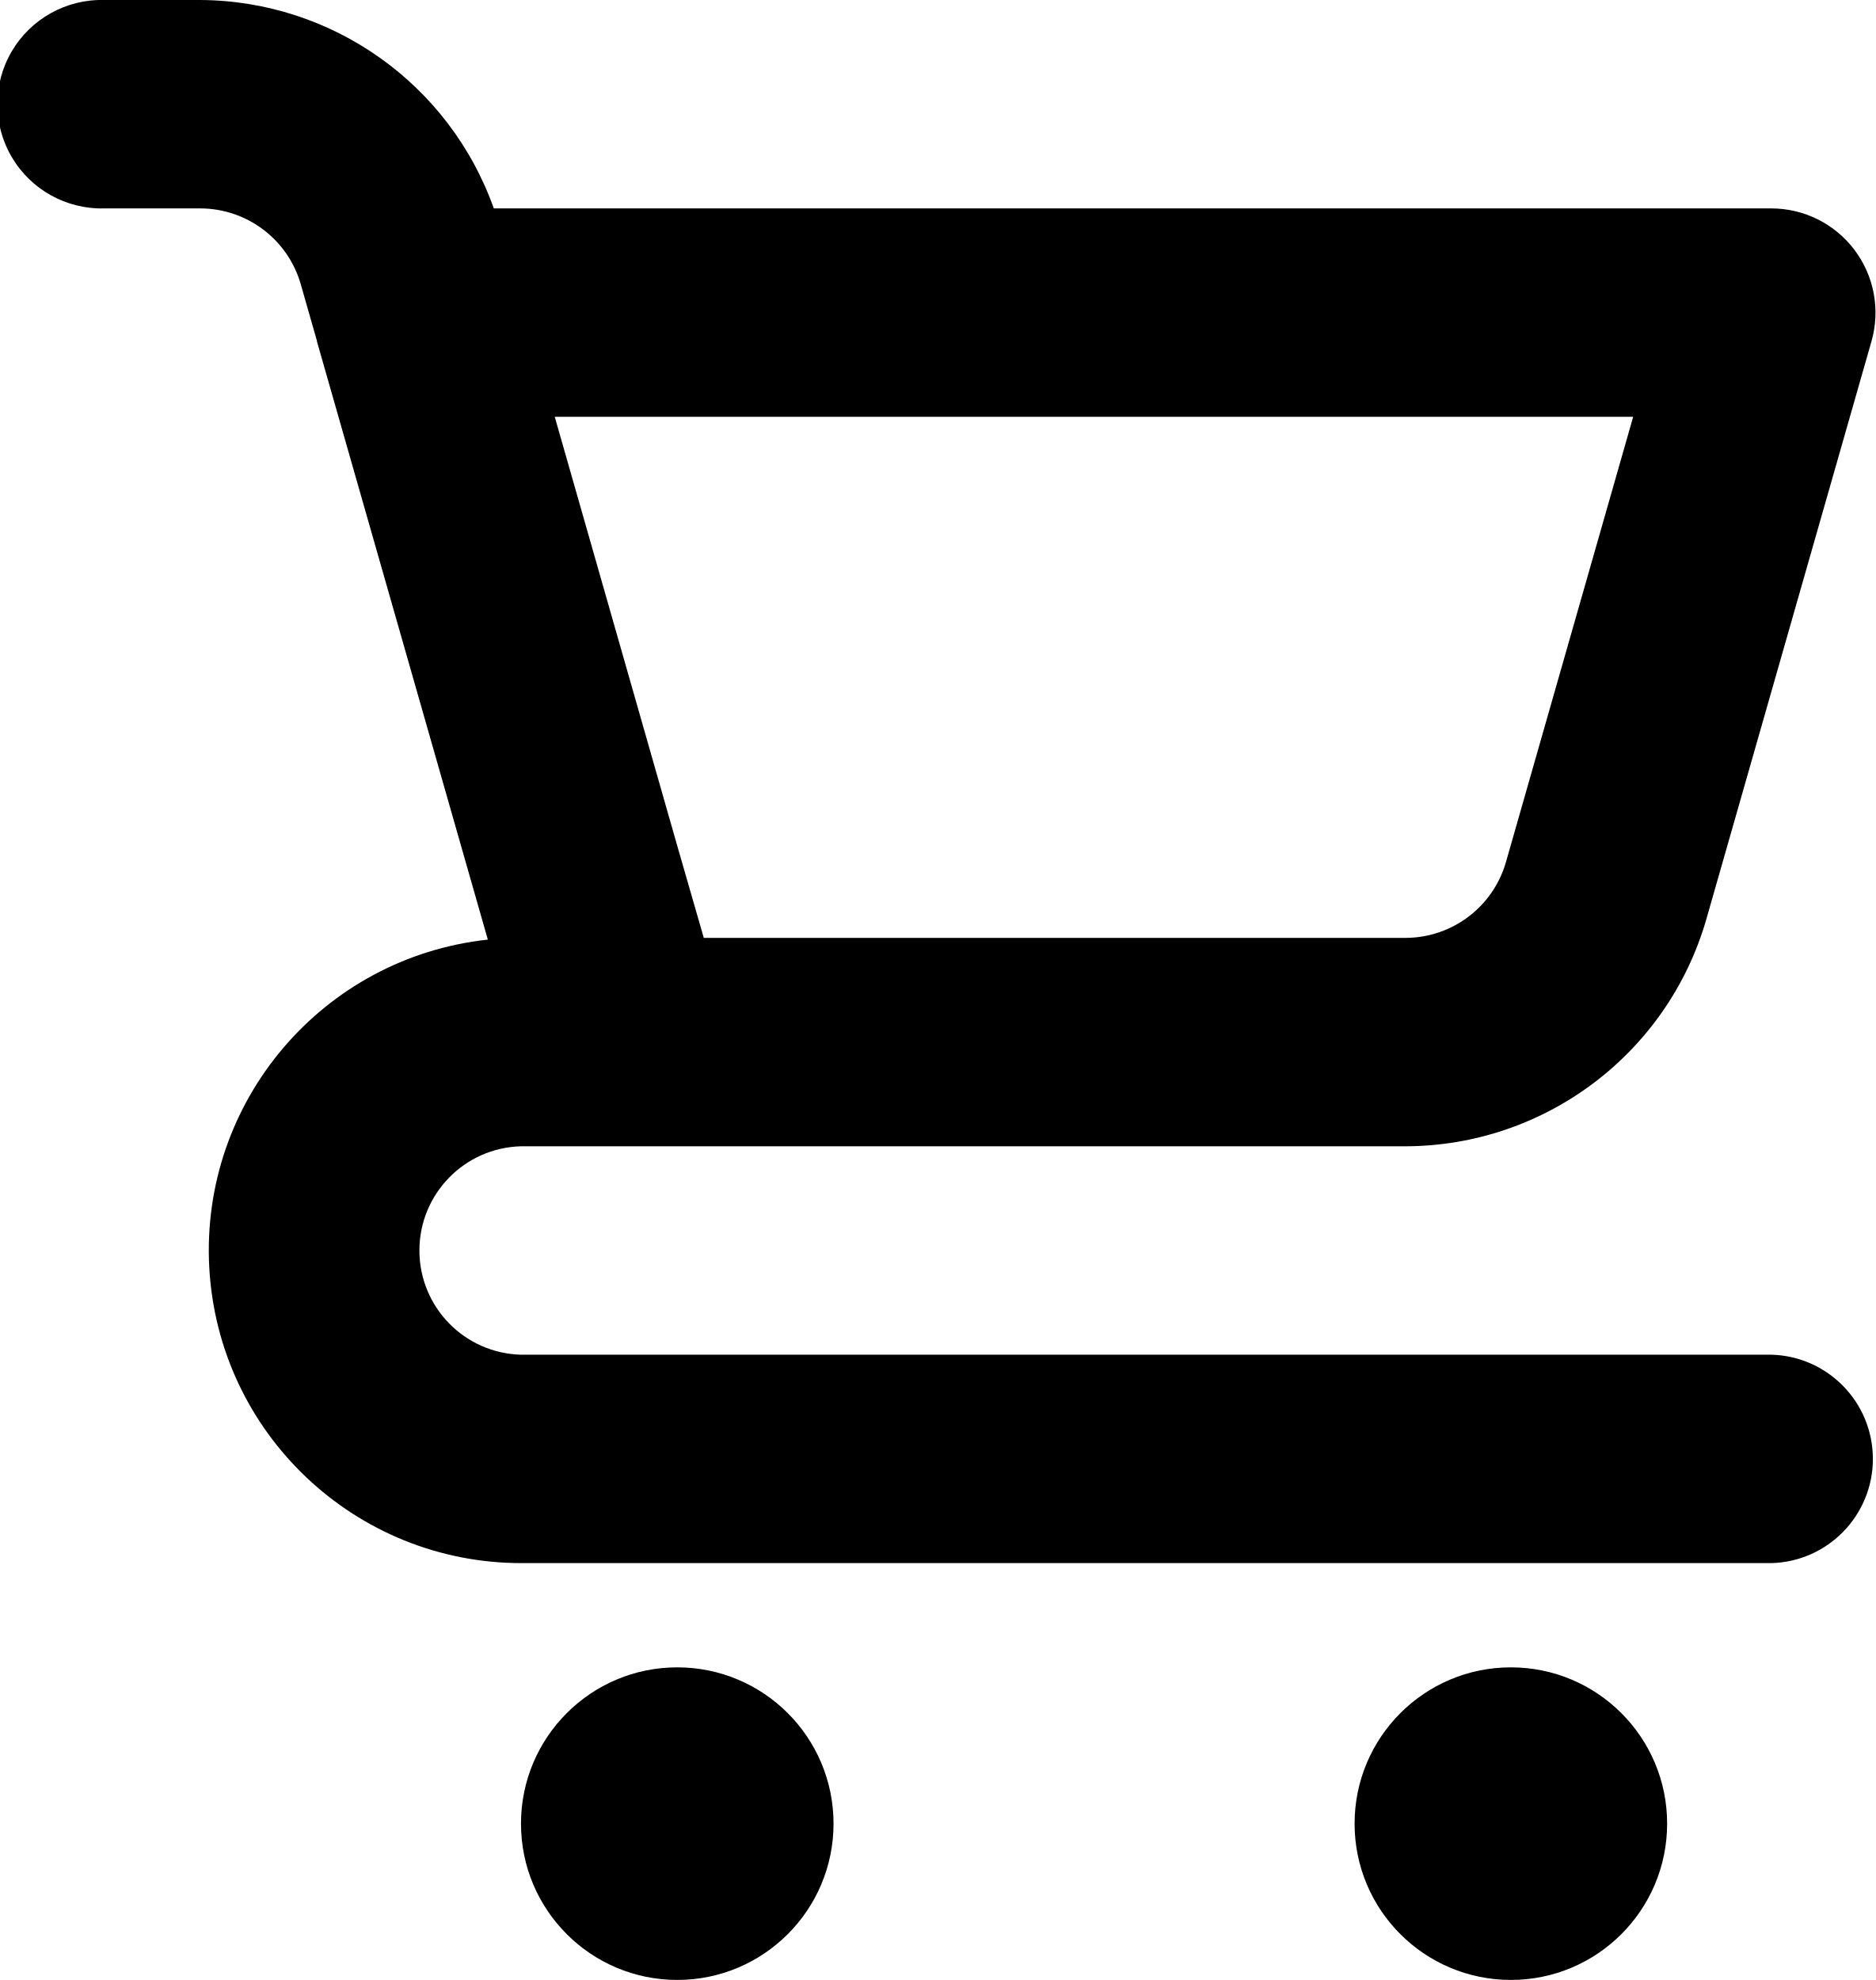
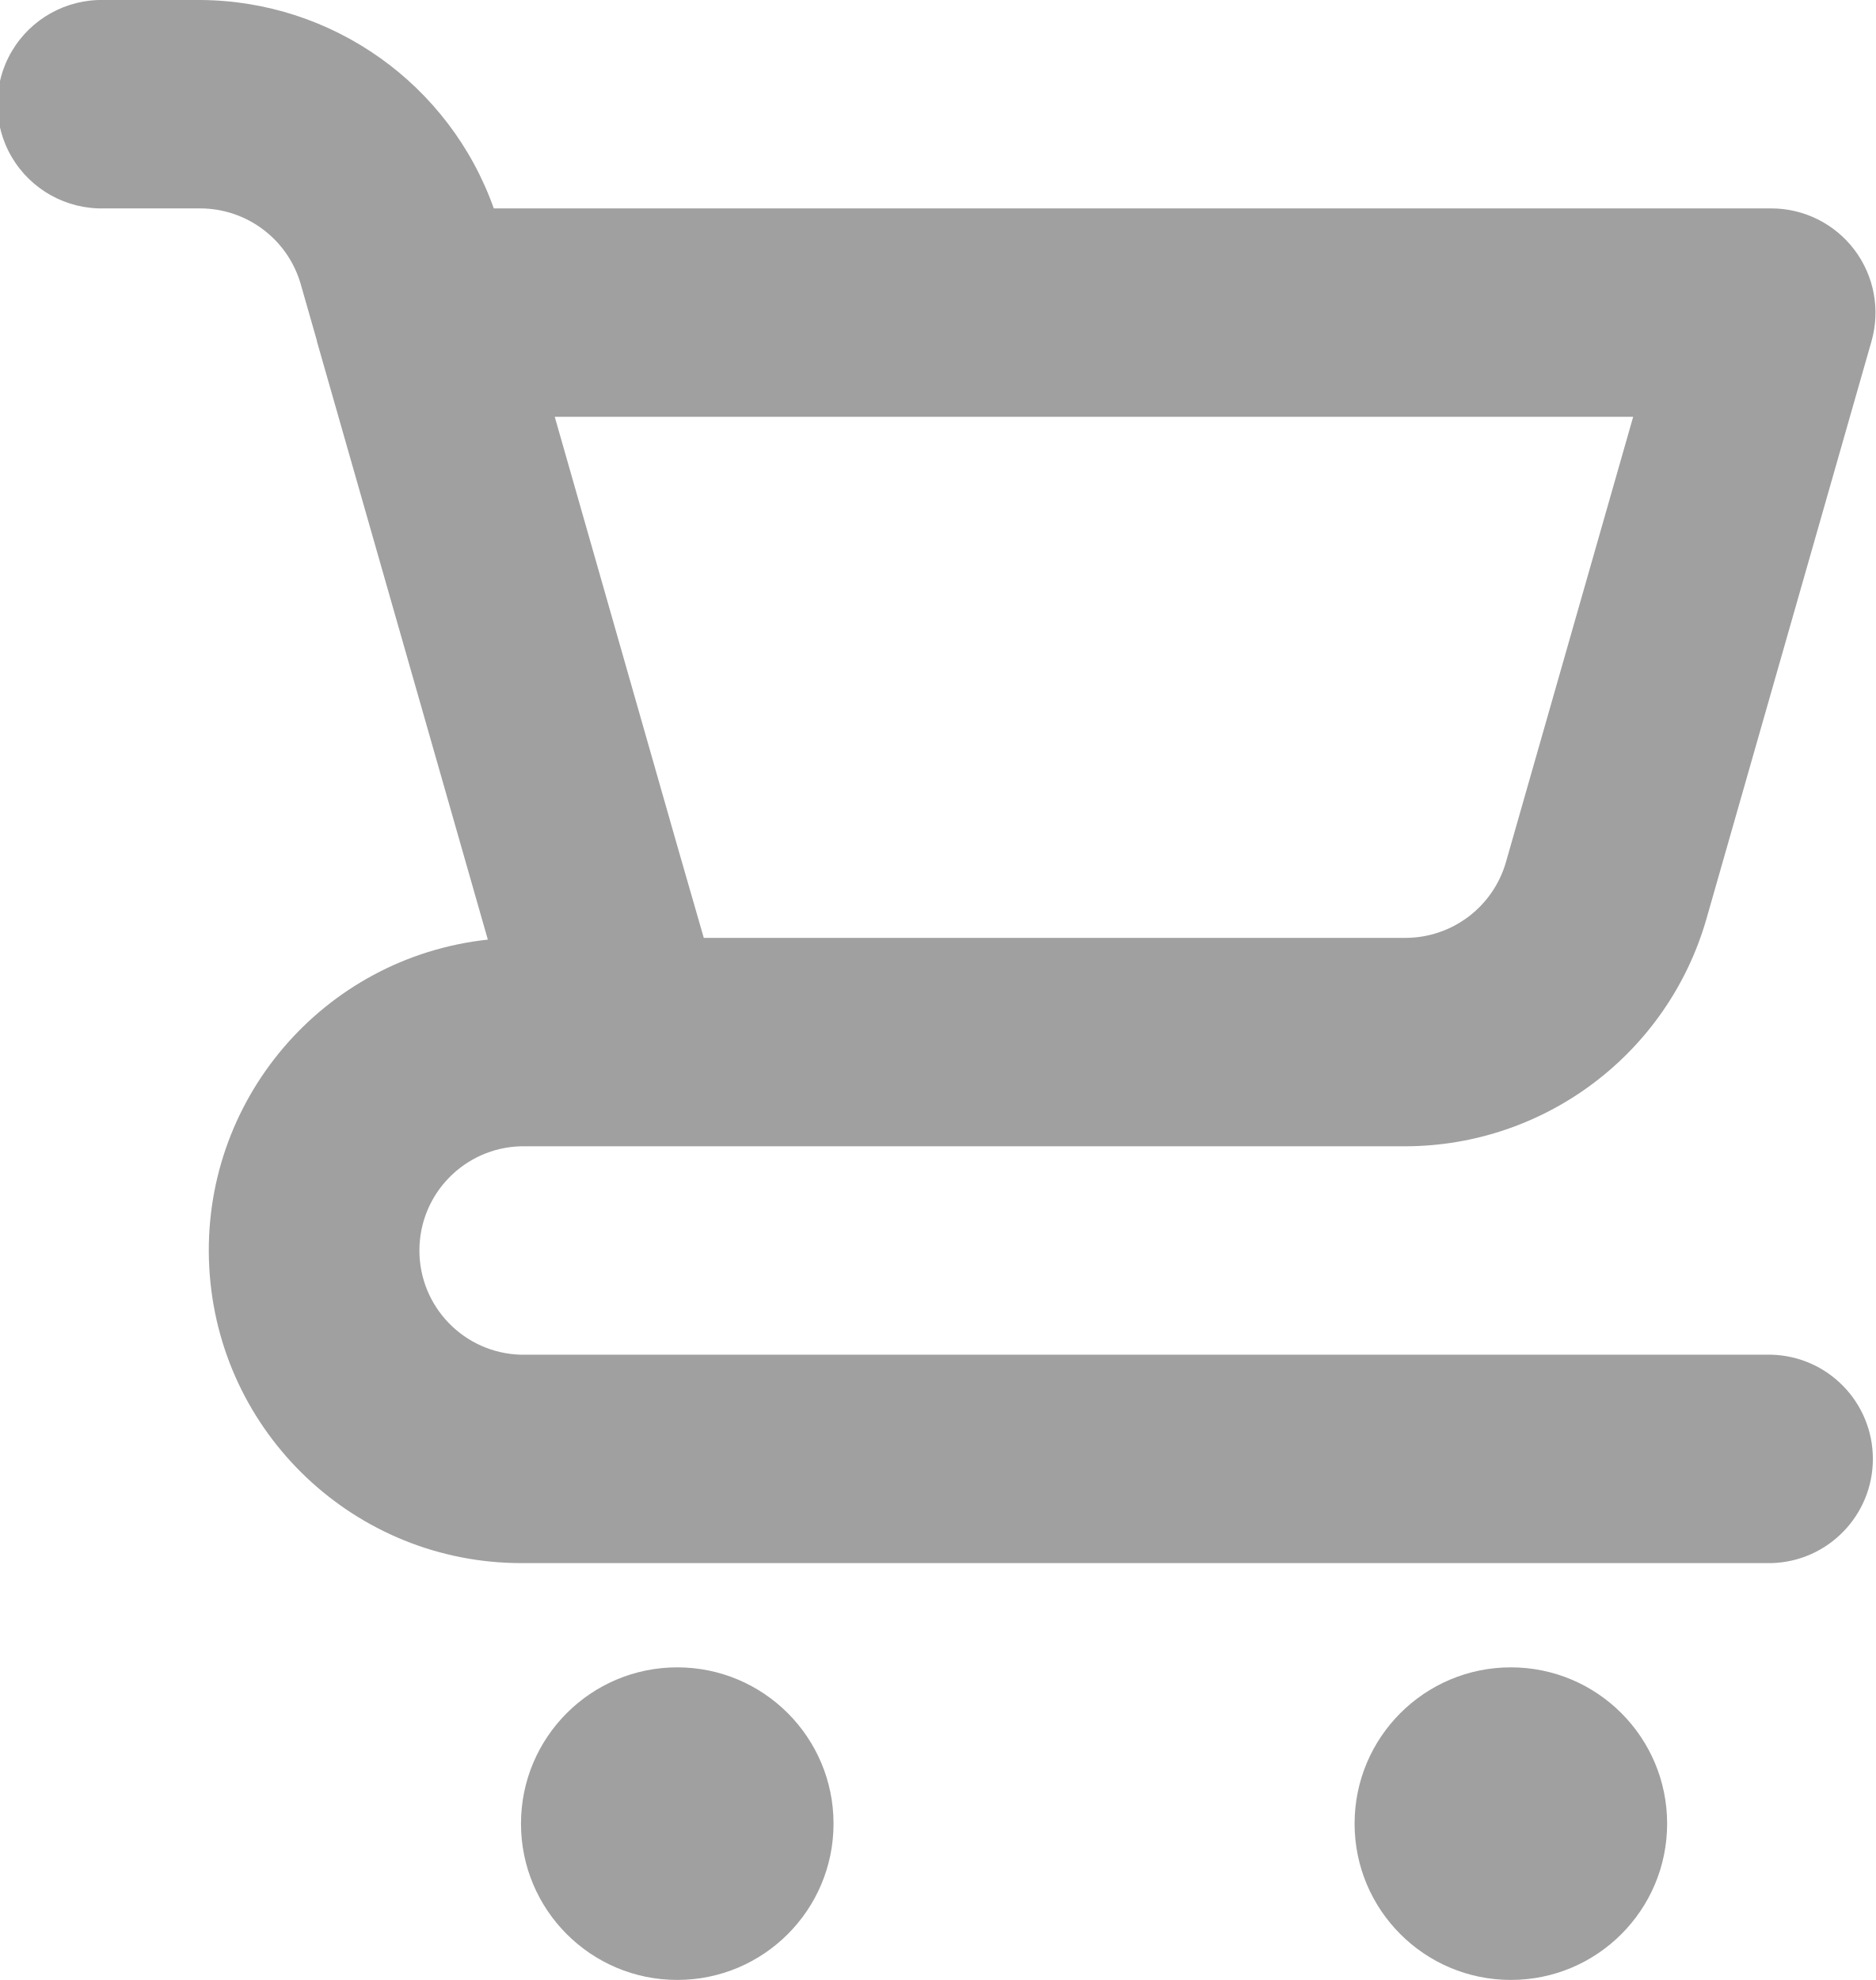
<svg xmlns="http://www.w3.org/2000/svg" width="28" height="29.556" viewBox="0 0 28 29.556">
-   <path id="shopping-cart" d="M12.111,27.889a2.333,2.333,0,1,0,2.333,2.333A2.333,2.333,0,0,0,12.111,27.889Zm16.333-4.667H9.778a1.556,1.556,0,0,1,0-3.111H22.986a4.687,4.687,0,0,0,4.487-3.385L29.94,8.094a1.556,1.556,0,0,0-1.5-1.983H9.372A4.677,4.677,0,0,0,4.989,3H3.556a1.556,1.556,0,1,0,0,3.111H4.989a1.563,1.563,0,0,1,1.5,1.128l.242.847v.008l2.552,8.932a4.667,4.667,0,0,0,.5,9.307H28.444a1.556,1.556,0,0,0,0-3.111Zm-2.062-14-1.9,6.649A1.563,1.563,0,0,1,22.986,17H12.507l-.4-1.388-1.825-6.39ZM24.556,27.889a2.333,2.333,0,1,0,2.333,2.333A2.333,2.333,0,0,0,24.556,27.889Z" transform="translate(-2 -3)" />
+   <path fill="#a0a0a0" id="shopping-cart" d="M12.111,27.889a2.333,2.333,0,1,0,2.333,2.333A2.333,2.333,0,0,0,12.111,27.889Zm16.333-4.667H9.778a1.556,1.556,0,0,1,0-3.111H22.986a4.687,4.687,0,0,0,4.487-3.385L29.94,8.094a1.556,1.556,0,0,0-1.5-1.983H9.372A4.677,4.677,0,0,0,4.989,3H3.556a1.556,1.556,0,1,0,0,3.111H4.989a1.563,1.563,0,0,1,1.5,1.128l.242.847v.008l2.552,8.932a4.667,4.667,0,0,0,.5,9.307H28.444a1.556,1.556,0,0,0,0-3.111Zm-2.062-14-1.9,6.649A1.563,1.563,0,0,1,22.986,17H12.507l-.4-1.388-1.825-6.39ZM24.556,27.889a2.333,2.333,0,1,0,2.333,2.333A2.333,2.333,0,0,0,24.556,27.889Z" transform="translate(-2 -3)" />
</svg>
